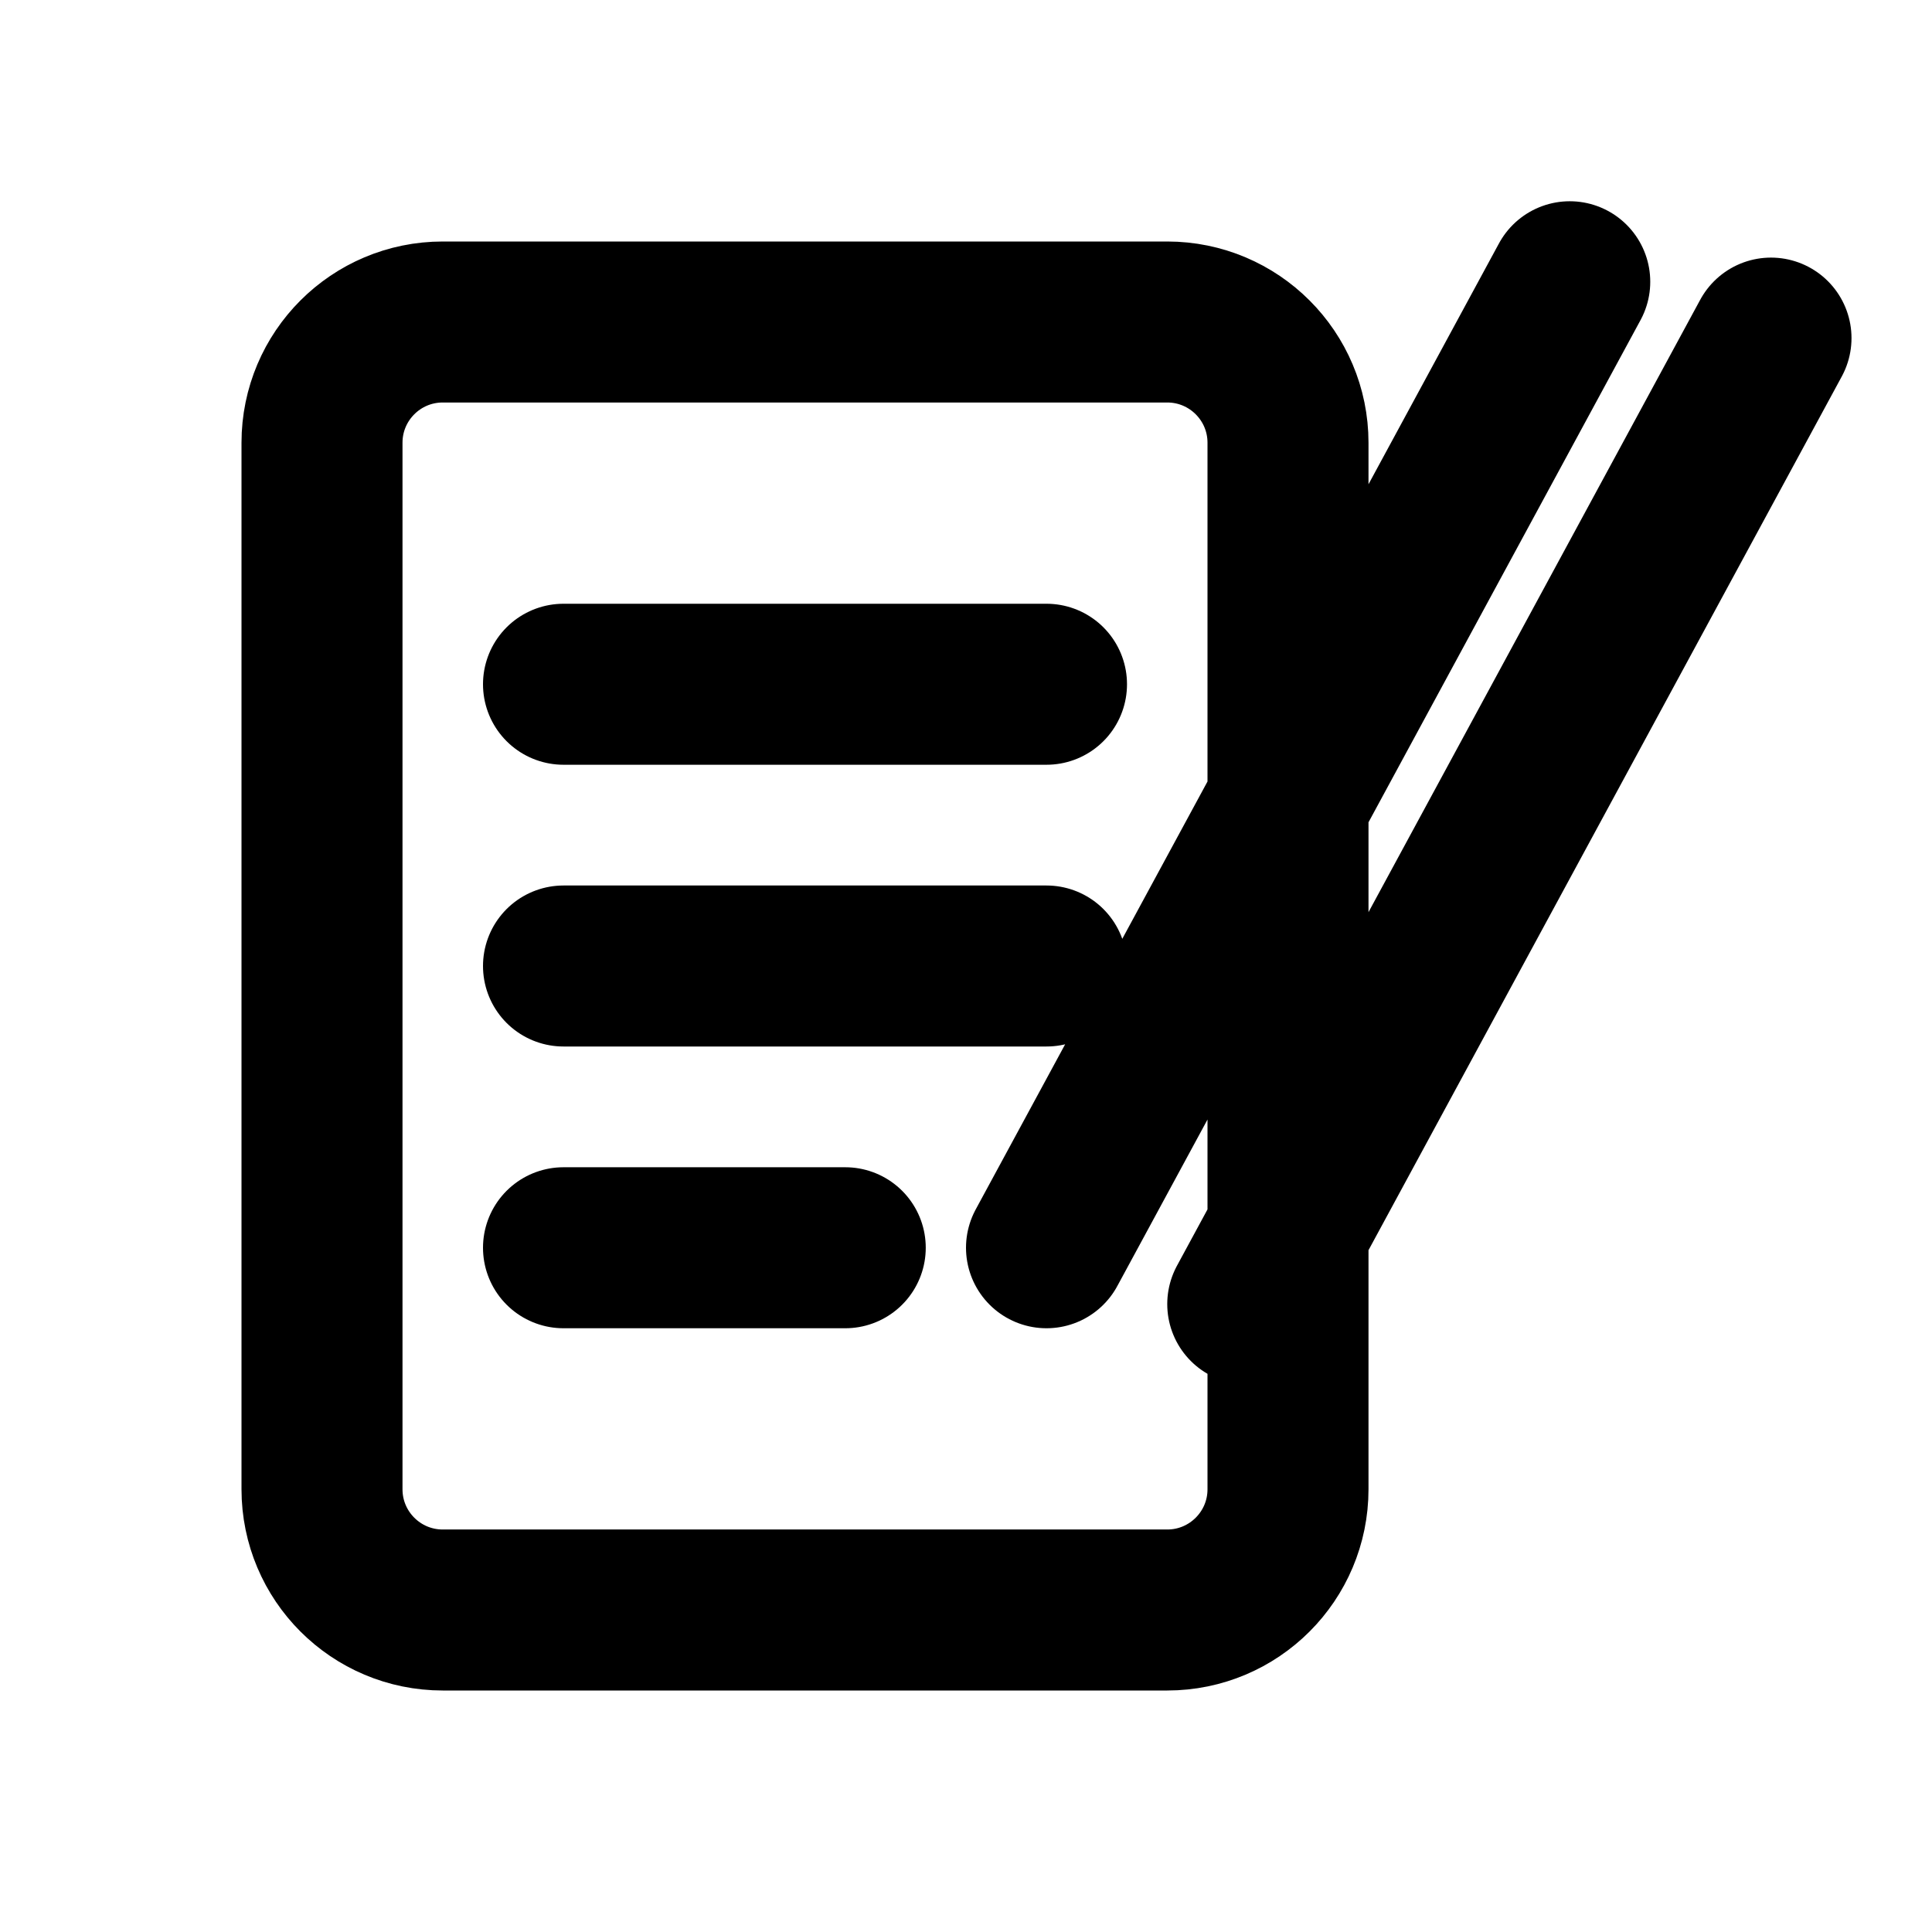
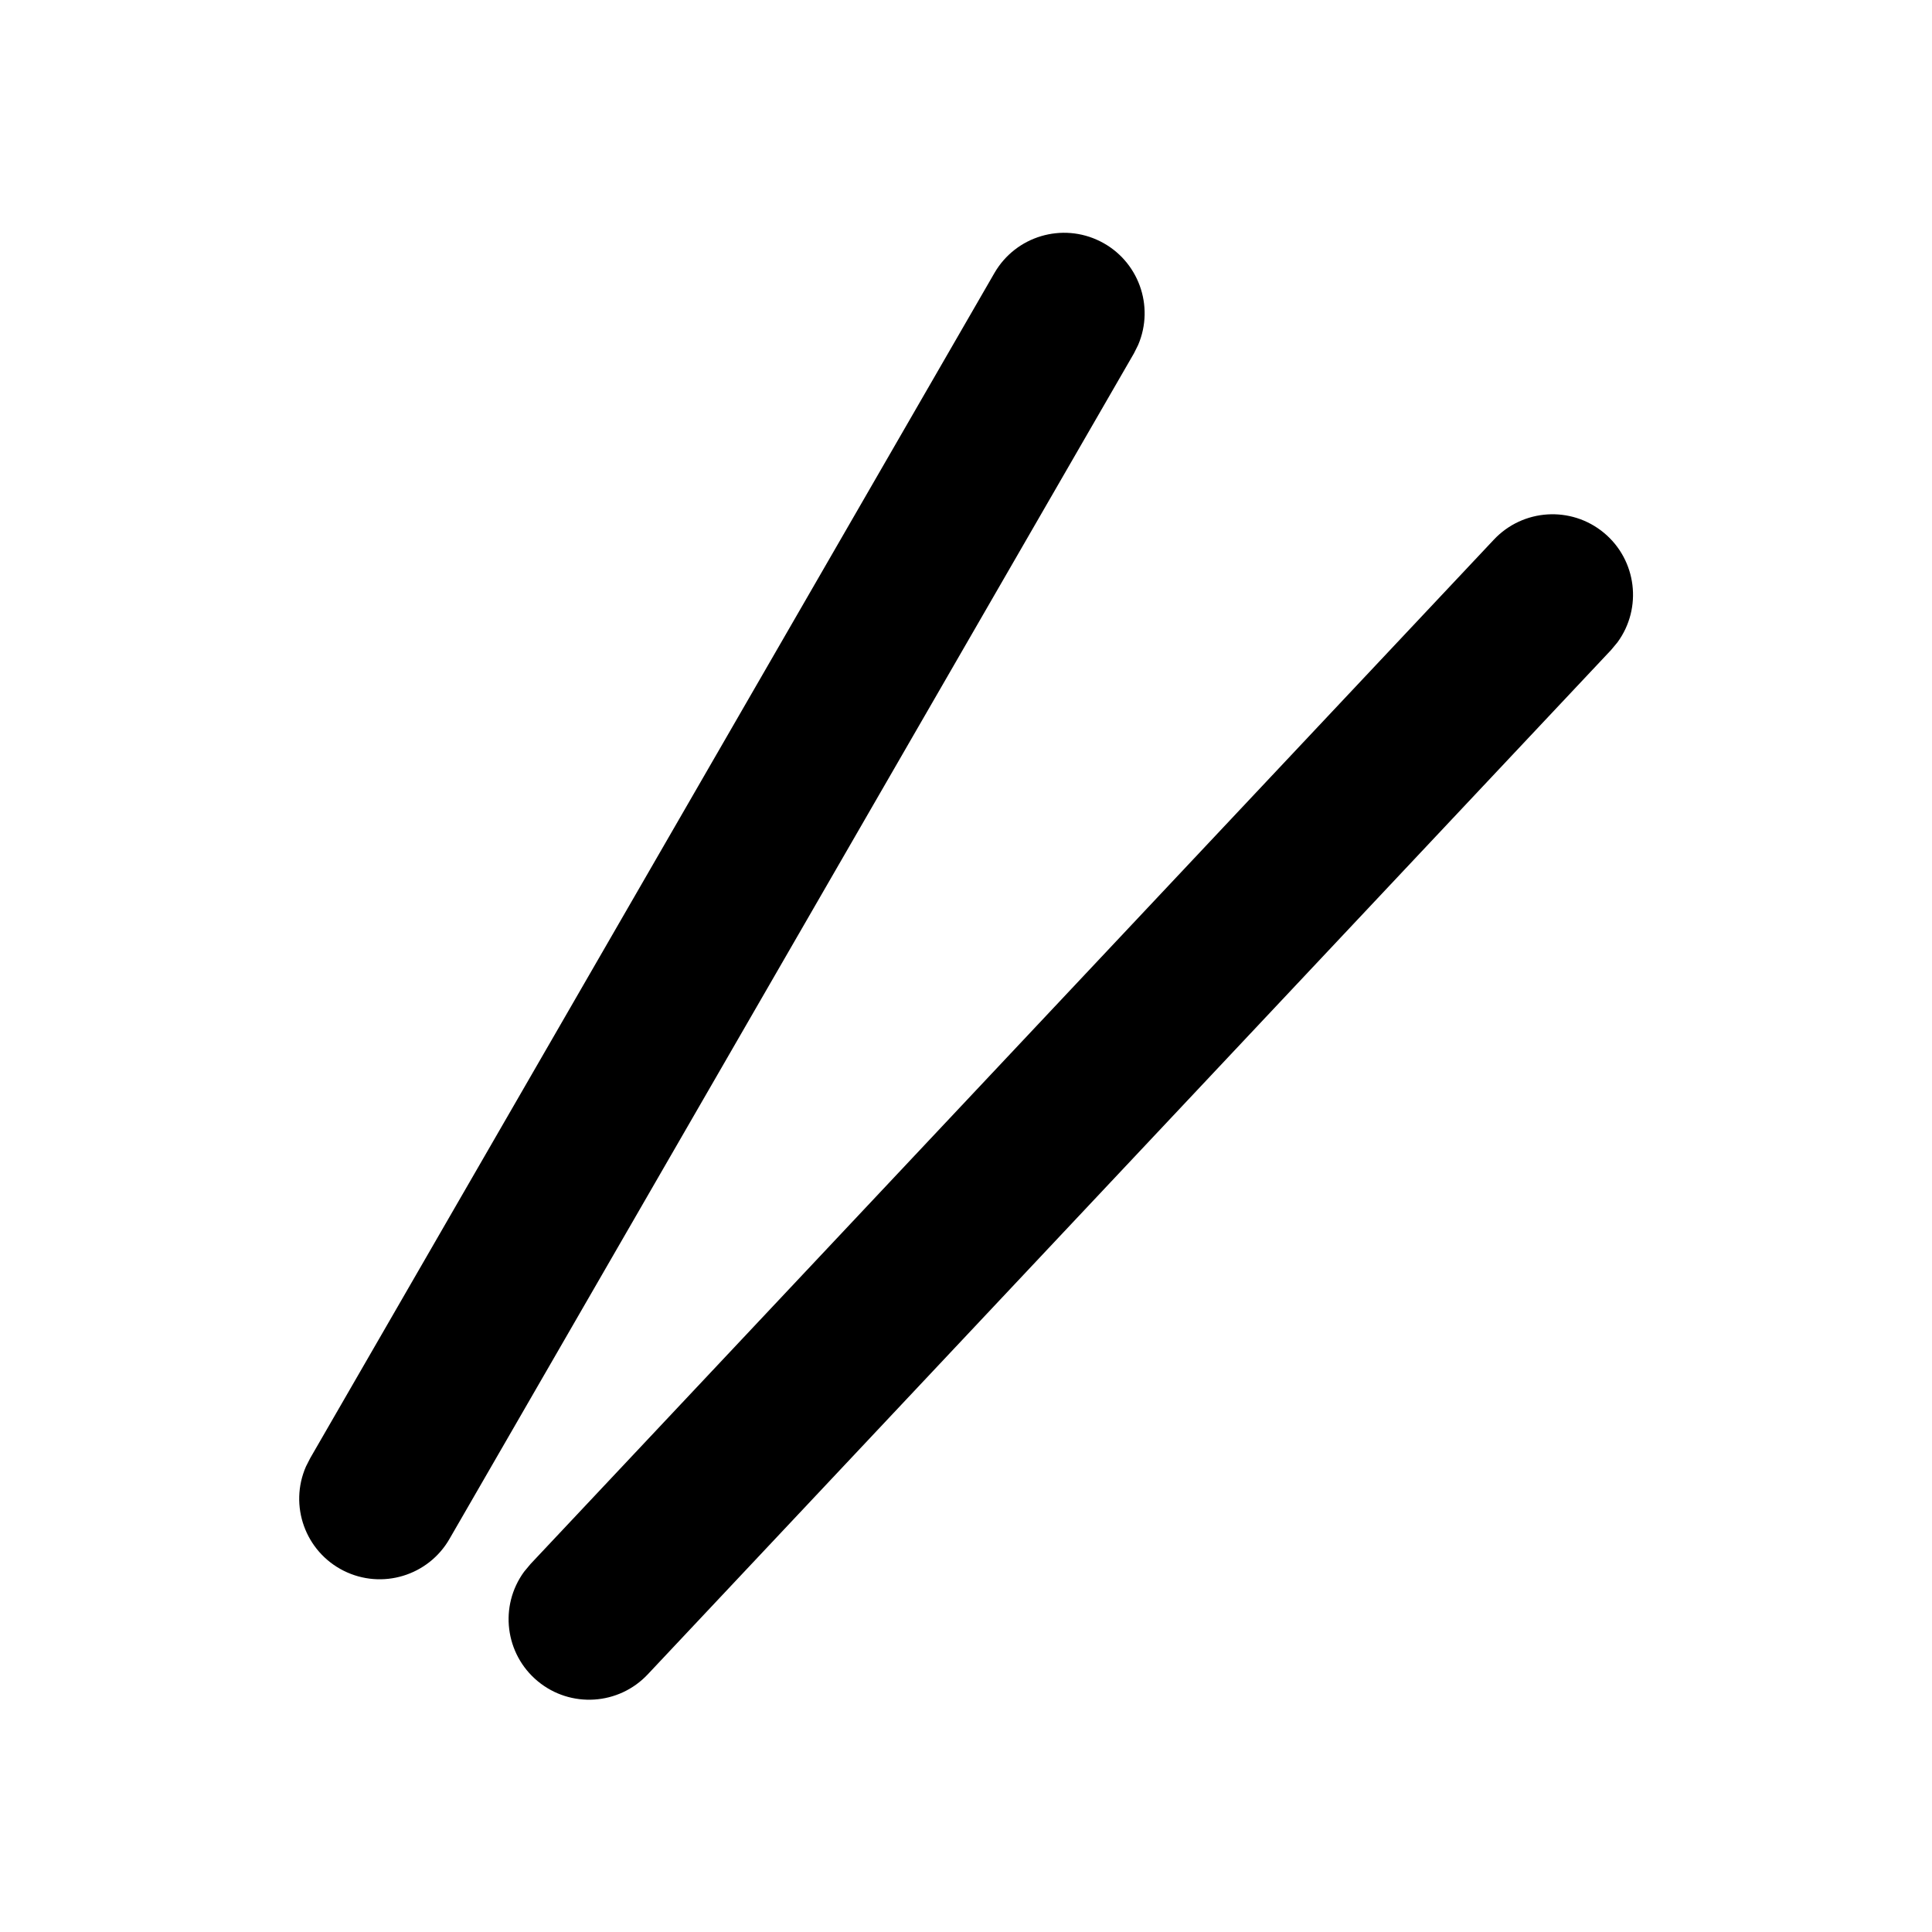
- <svg xmlns="http://www.w3.org/2000/svg" viewBox="0 0 24 24">
-   <path fill="none" stroke="currentColor" stroke-linecap="round" stroke-linejoin="round" stroke-width="2" d="M4 5.5A1.5 1.5 0 0 1 5.5 4h9A1.5 1.5 0 0 1 16 5.5v13A1.5 1.5 0 0 1 14.5 20h-9A1.5 1.5 0 0 1 4 18.5zM7 8.5h6M7 12h6M7 15.5h3.5M19.5 3.5l-6.5 12M22 4.2l-6.5 12" />
+ <svg xmlns="http://www.w3.org/2000/svg" width="1em" height="1em" viewBox="0 0 24 24">
+   <path d="M0 0h24v24H0z" fill="none" />
+   <g fill="none">
+     <path d="m12.594 23.258l-.012.002l-.071.035l-.02.004l-.014-.004l-.071-.036q-.016-.004-.024.006l-.004.01l-.017.428l.005.02l.01.013l.104.074l.015.004l.012-.004l.104-.074l.012-.016l.004-.017l-.017-.427q-.004-.016-.016-.018m.264-.113l-.014.002l-.184.093l-.01.01l-.003.011l.018.43l.005.012l.008.008l.201.092q.019.005.029-.008l.004-.014l-.034-.614q-.005-.019-.02-.022m-.715.002a.02.02 0 0 0-.027.006l-.006.014l-.034.614q.001.018.017.024l.015-.002l.201-.093l.01-.008l.003-.011l.018-.43l-.003-.012l-.01-.01z" />
+     <path fill="currentColor" d="M18.556 6.705a1 1 0 0 1 1.537 1.274l-.08.096L8.048 20.798a1 1 0 0 1-1.537-1.274l.08-.096zM12.354 3.39a1 1 0 0 1 1.784.896l-.052.104l-8.5 14.723a1 1 0 0 1-1.785-.896l.053-.104z" />
+   </g>
</svg>
